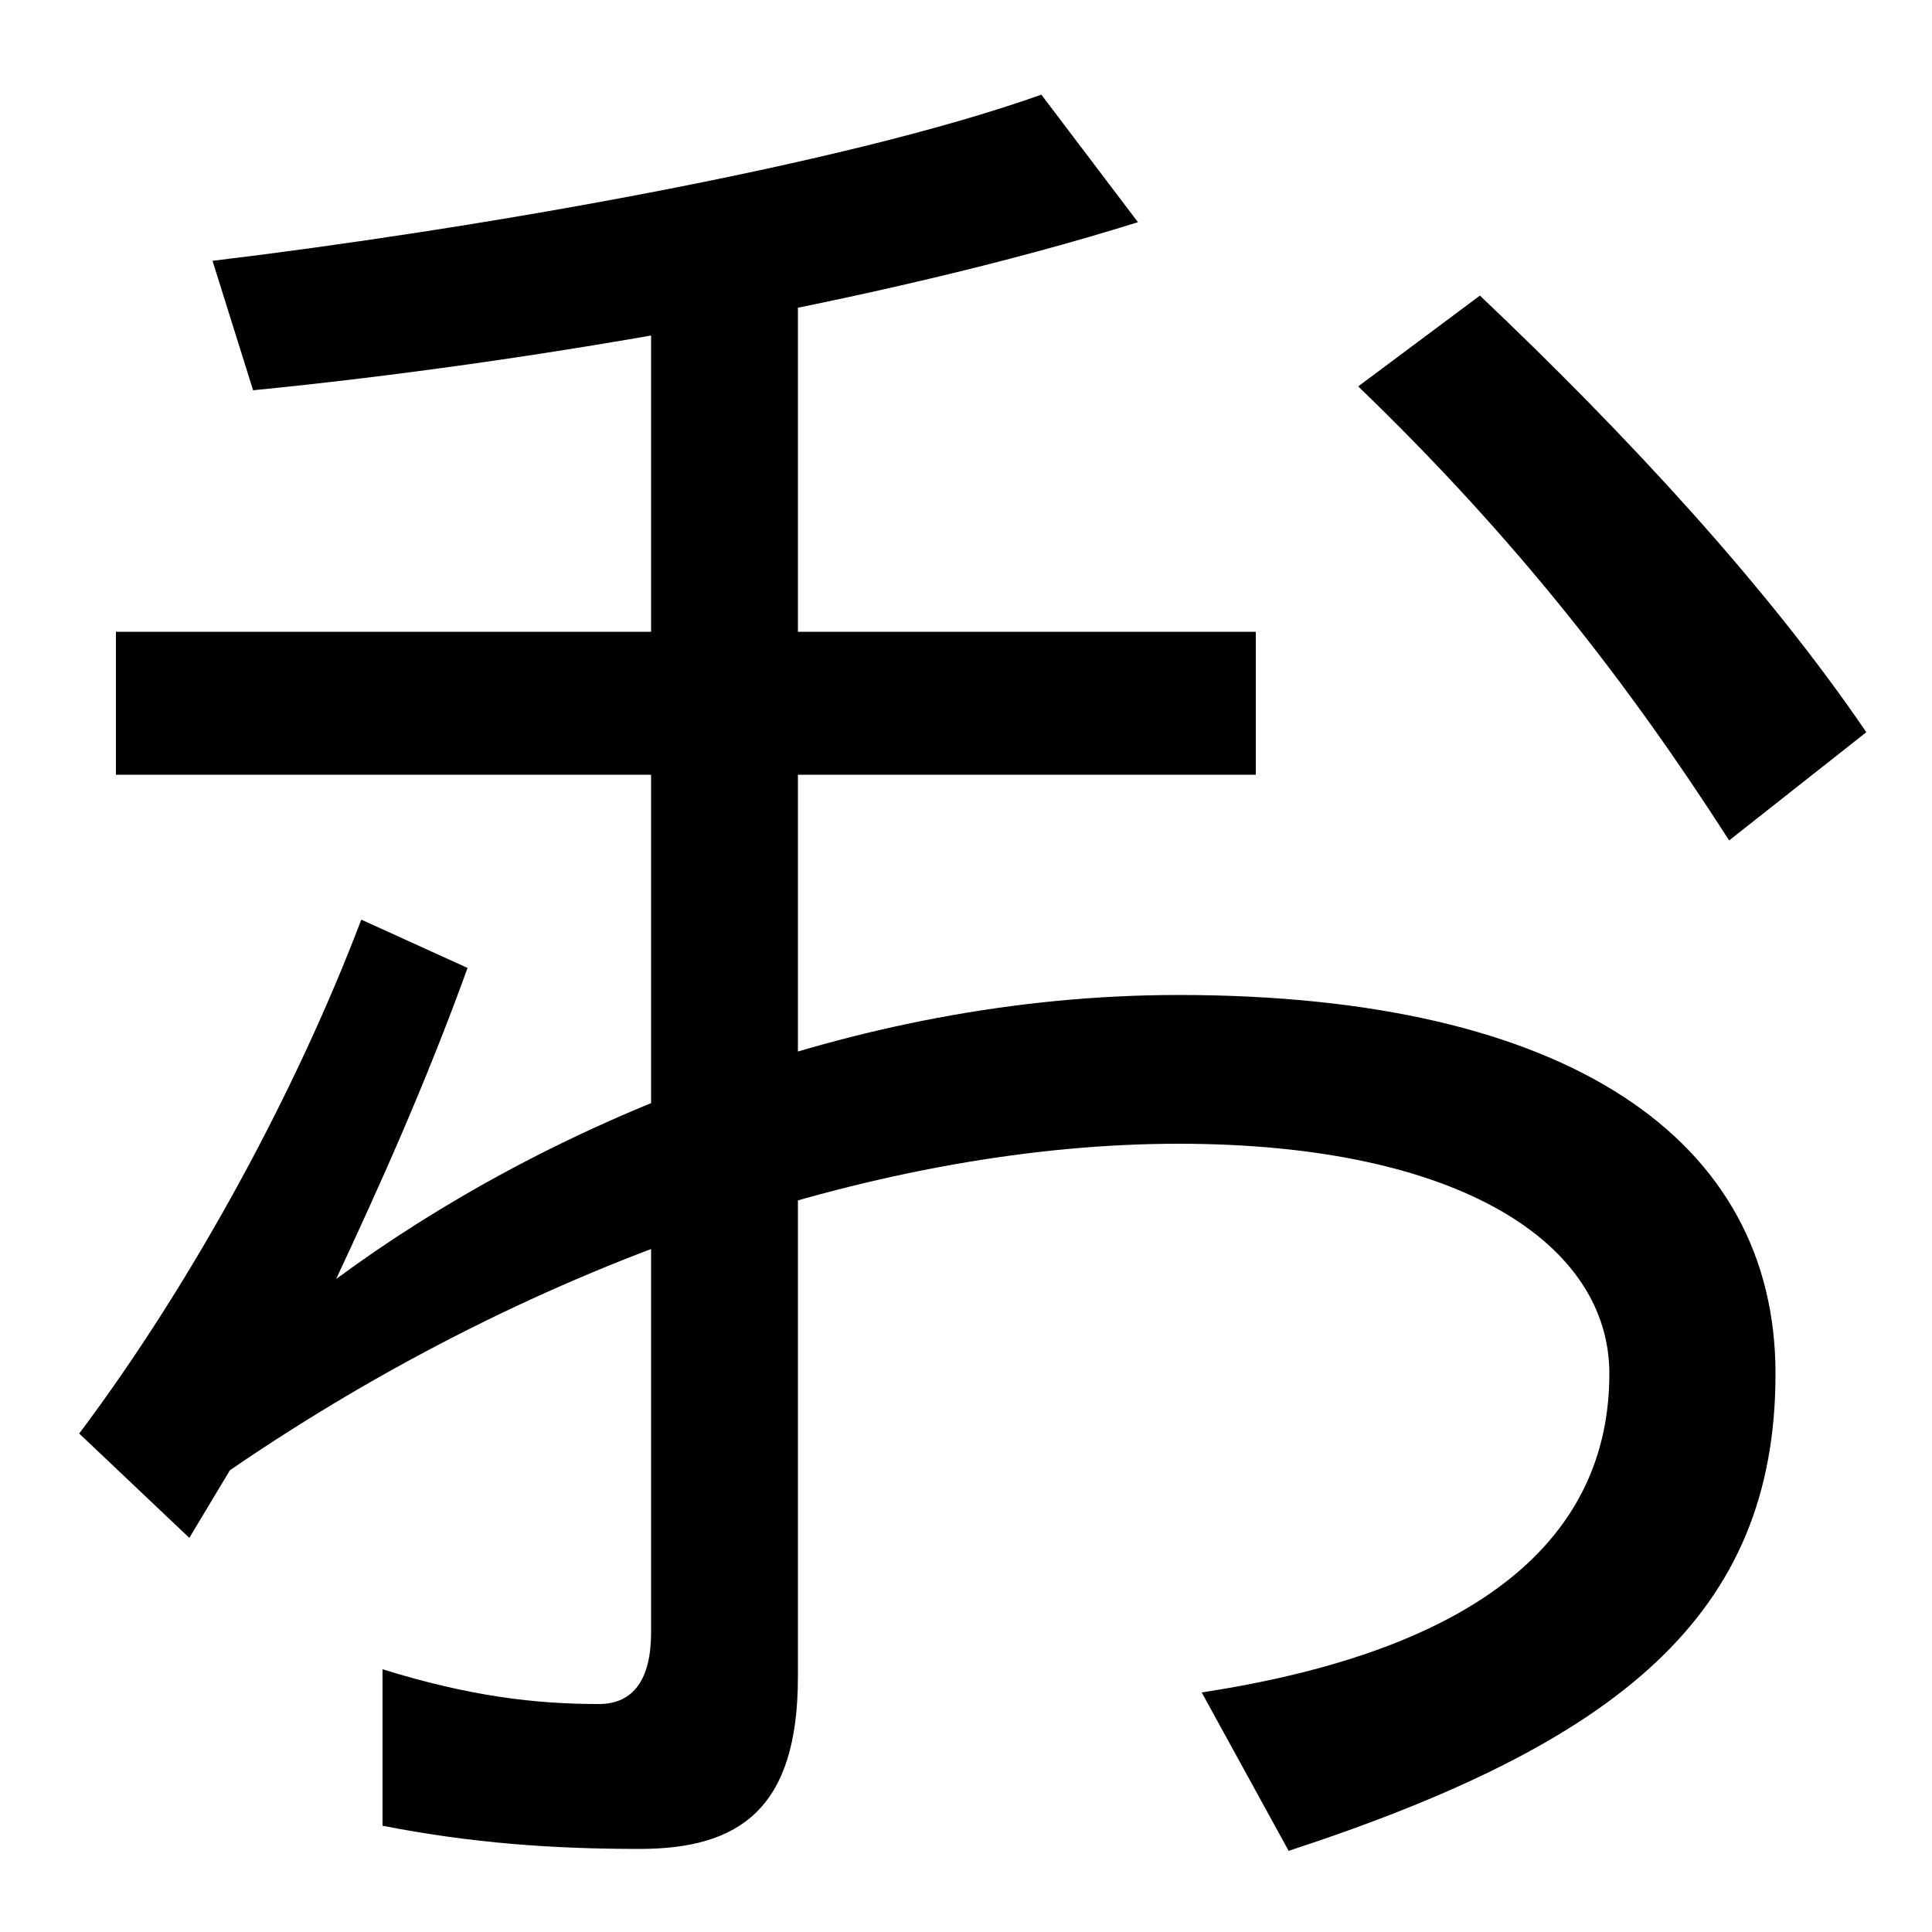
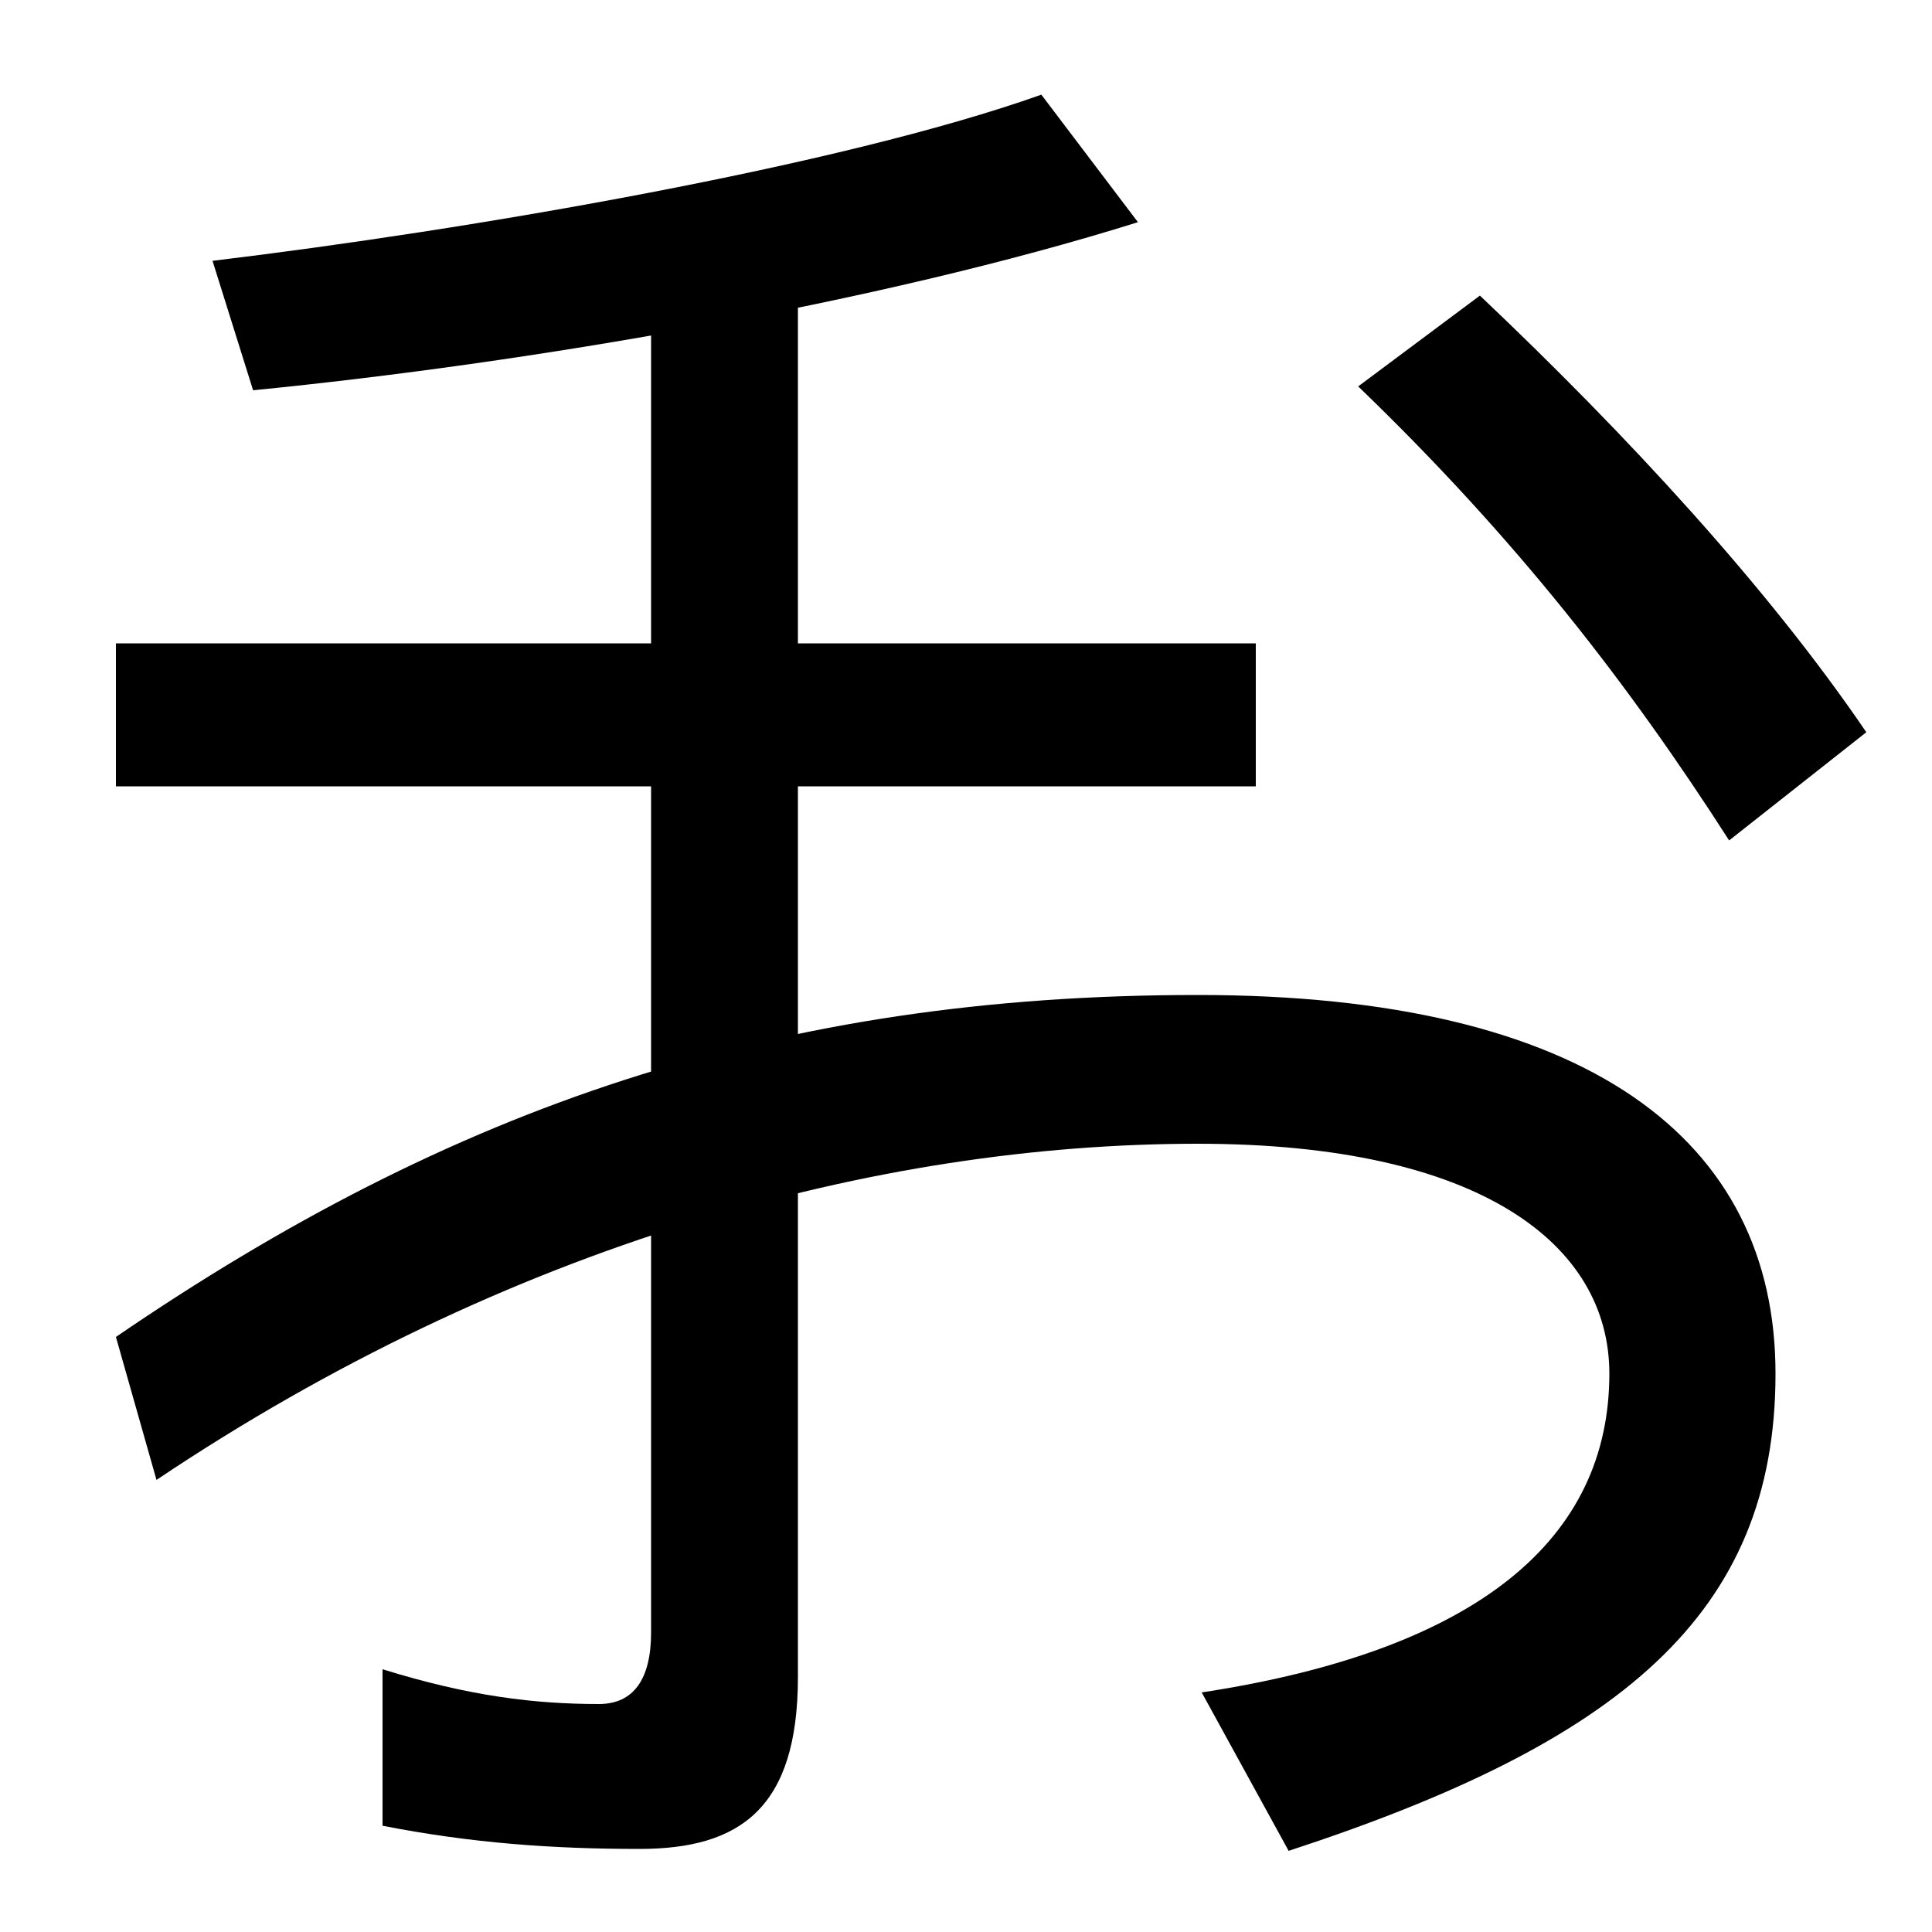
<svg xmlns="http://www.w3.org/2000/svg" width="1000" height="1000">
-   <path d="M622 4 667 -78C838 -22 919 44 919 169C919 290 812 365 610 365C440 365 281 297 174 218C195 263 220 318 242 379L187 404C154 317 101 218 41 138L98 84L119 119C281 230 461 288 610 288C756 288 833 236 833 169C833 84 766 26 622 4ZM331 -77C383 -77 413 -56 413 12V760H337V35C337 11 328 -2 310 -2C277 -2 243 2 198 16V-65C244 -74 286 -77 331 -77ZM60 479H650V553H60ZM110 745 131 678C273 692 455 723 589 765L539 831C435 794 243 761 110 745ZM895 445 966 501C915 576 842 655 766 727L703 680C785 601 843 526 895 445Z" transform="translate(0, 880) scale(1,-1)" />
+   <path d="M622 4 667 -78C838 -22 919 44 919 169C919 290 822 365 620 365C402 365 234 307 60 188L81 114C263 236 454 288 620 288C766 288 833 236 833 169C833 84 766 26 622 4ZM331 -77C383 -77 413 -56 413 12V760H337V35C337 11 328 -2 310 -2C277 -2 243 2 198 16V-65C244 -74 286 -77 331 -77ZM60 473H650V547H60ZM110 745 131 678C273 692 455 723 589 765L539 831C435 794 243 761 110 745ZM895 445 966 501C915 576 842 655 766 727L703 680C785 601 843 526 895 445Z" transform="translate(0, 880) scale(1,-1)" />
</svg>
